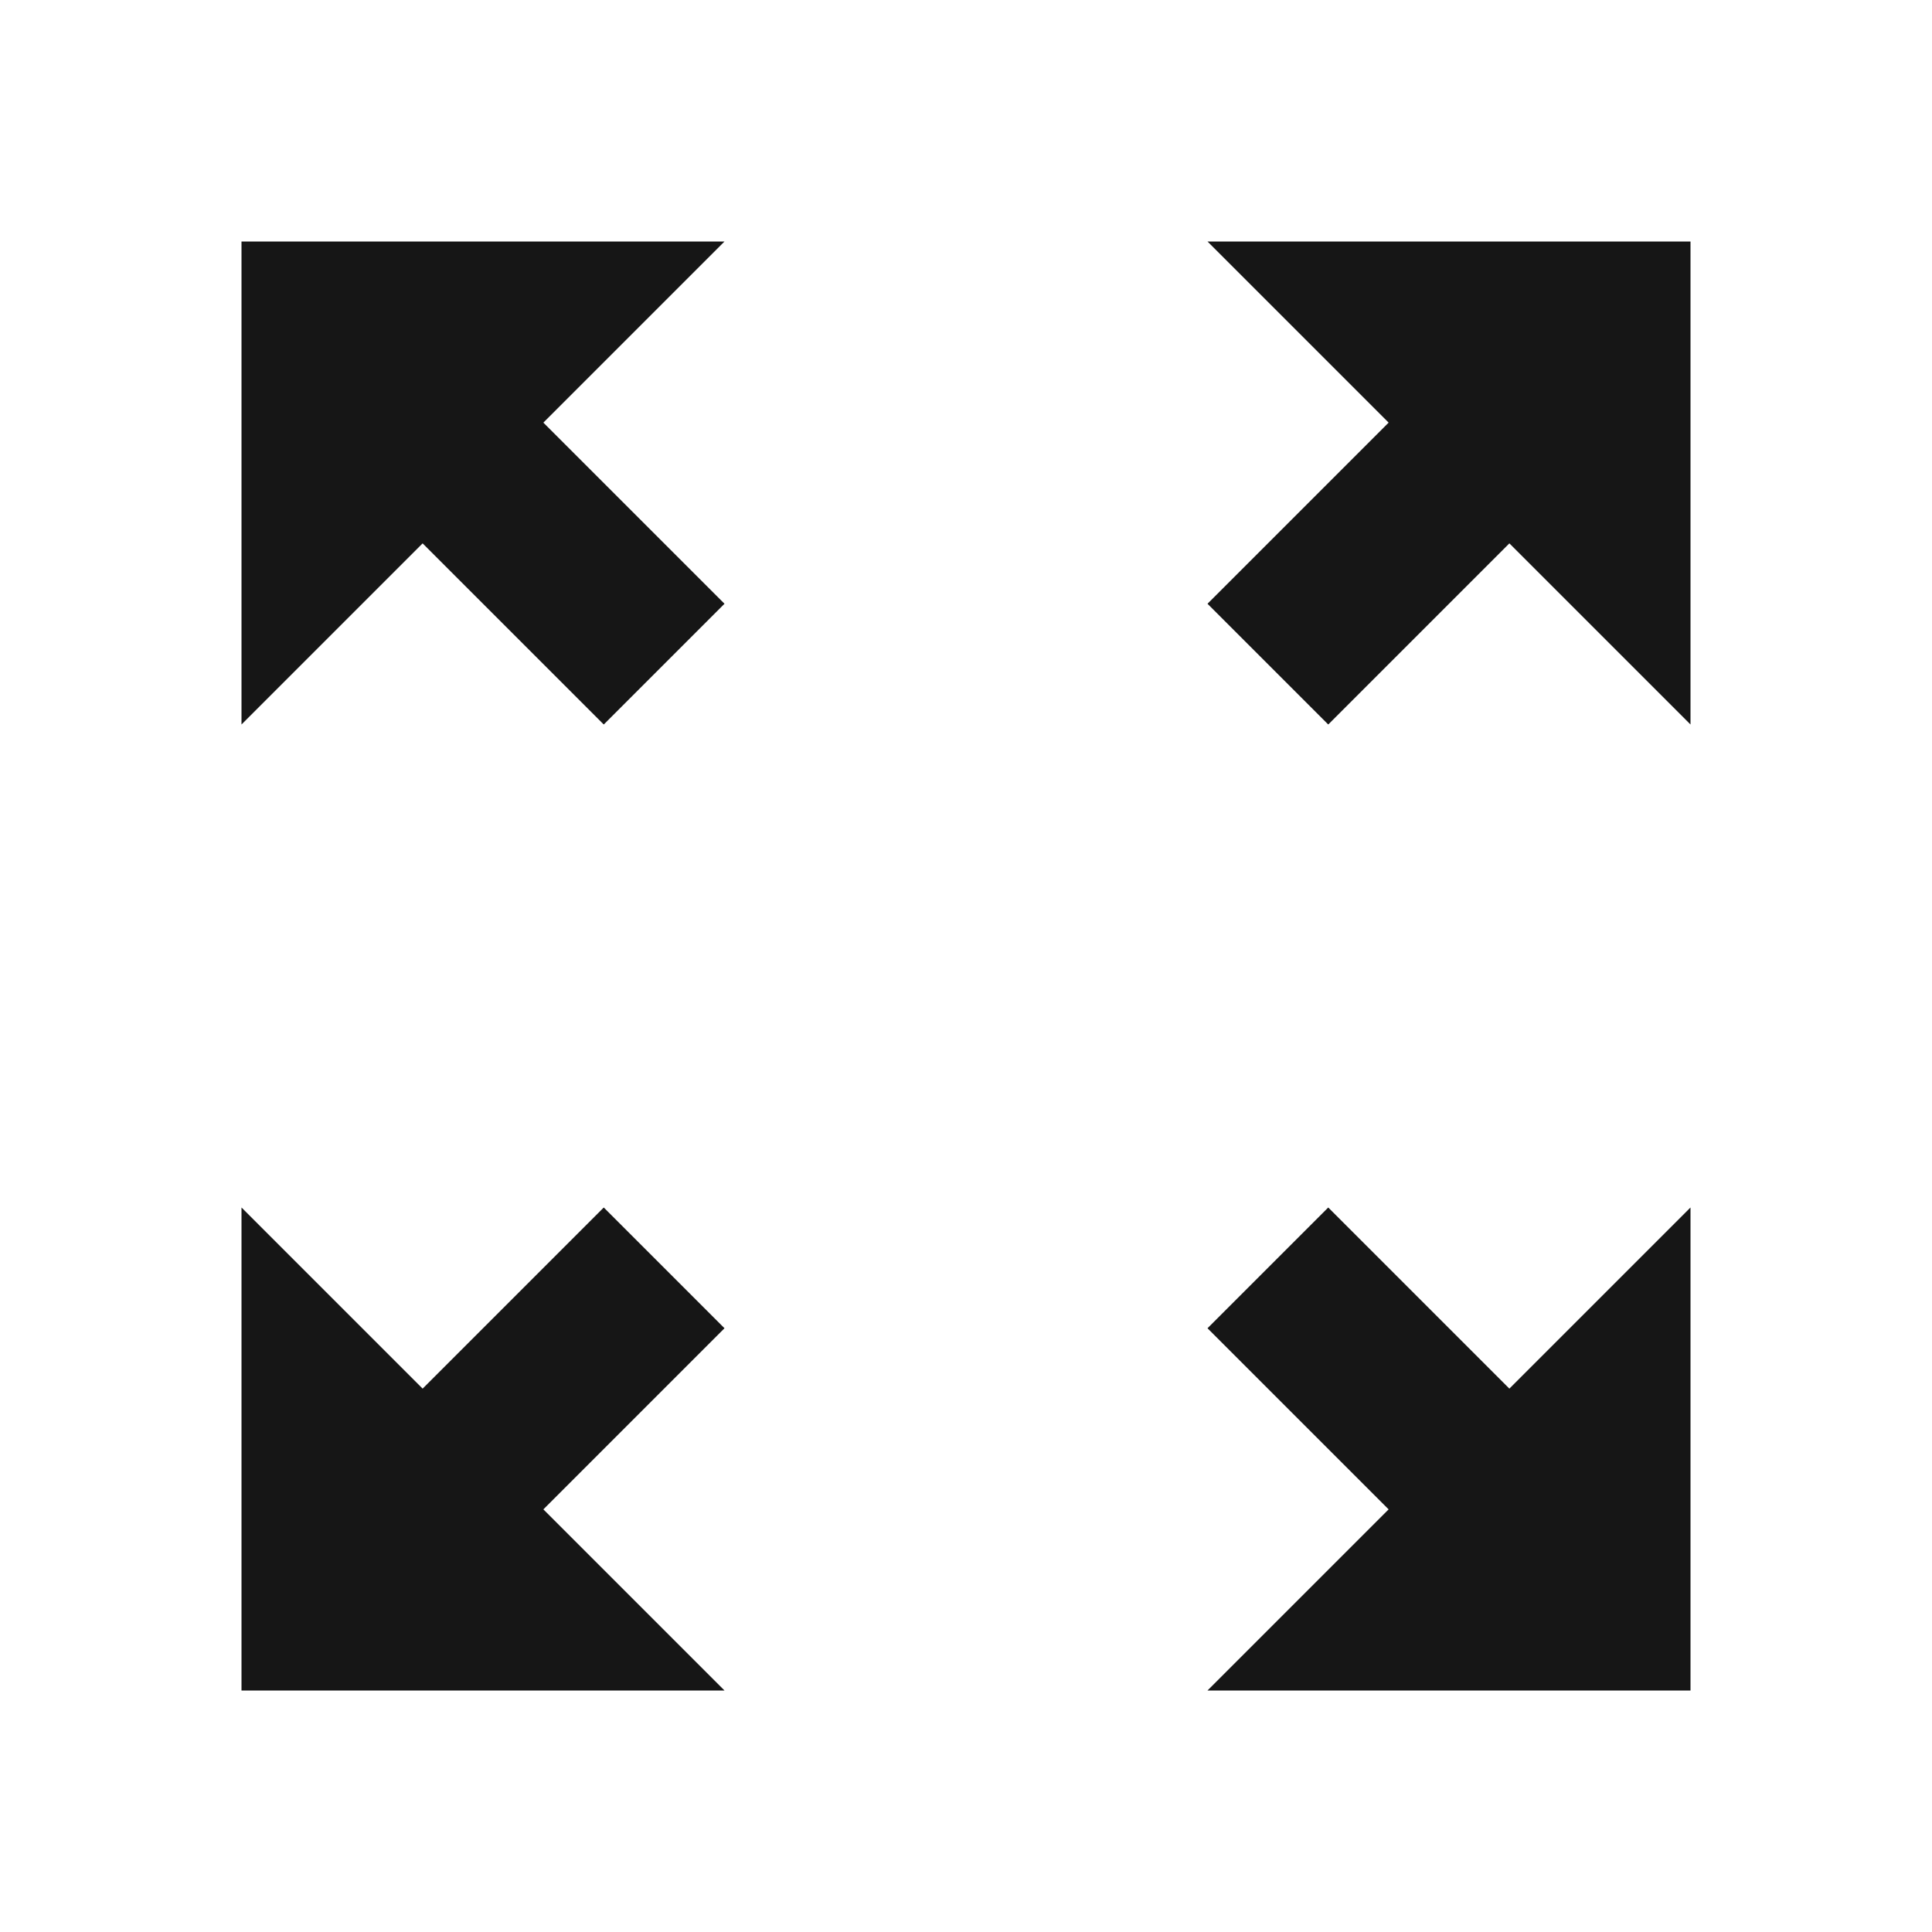
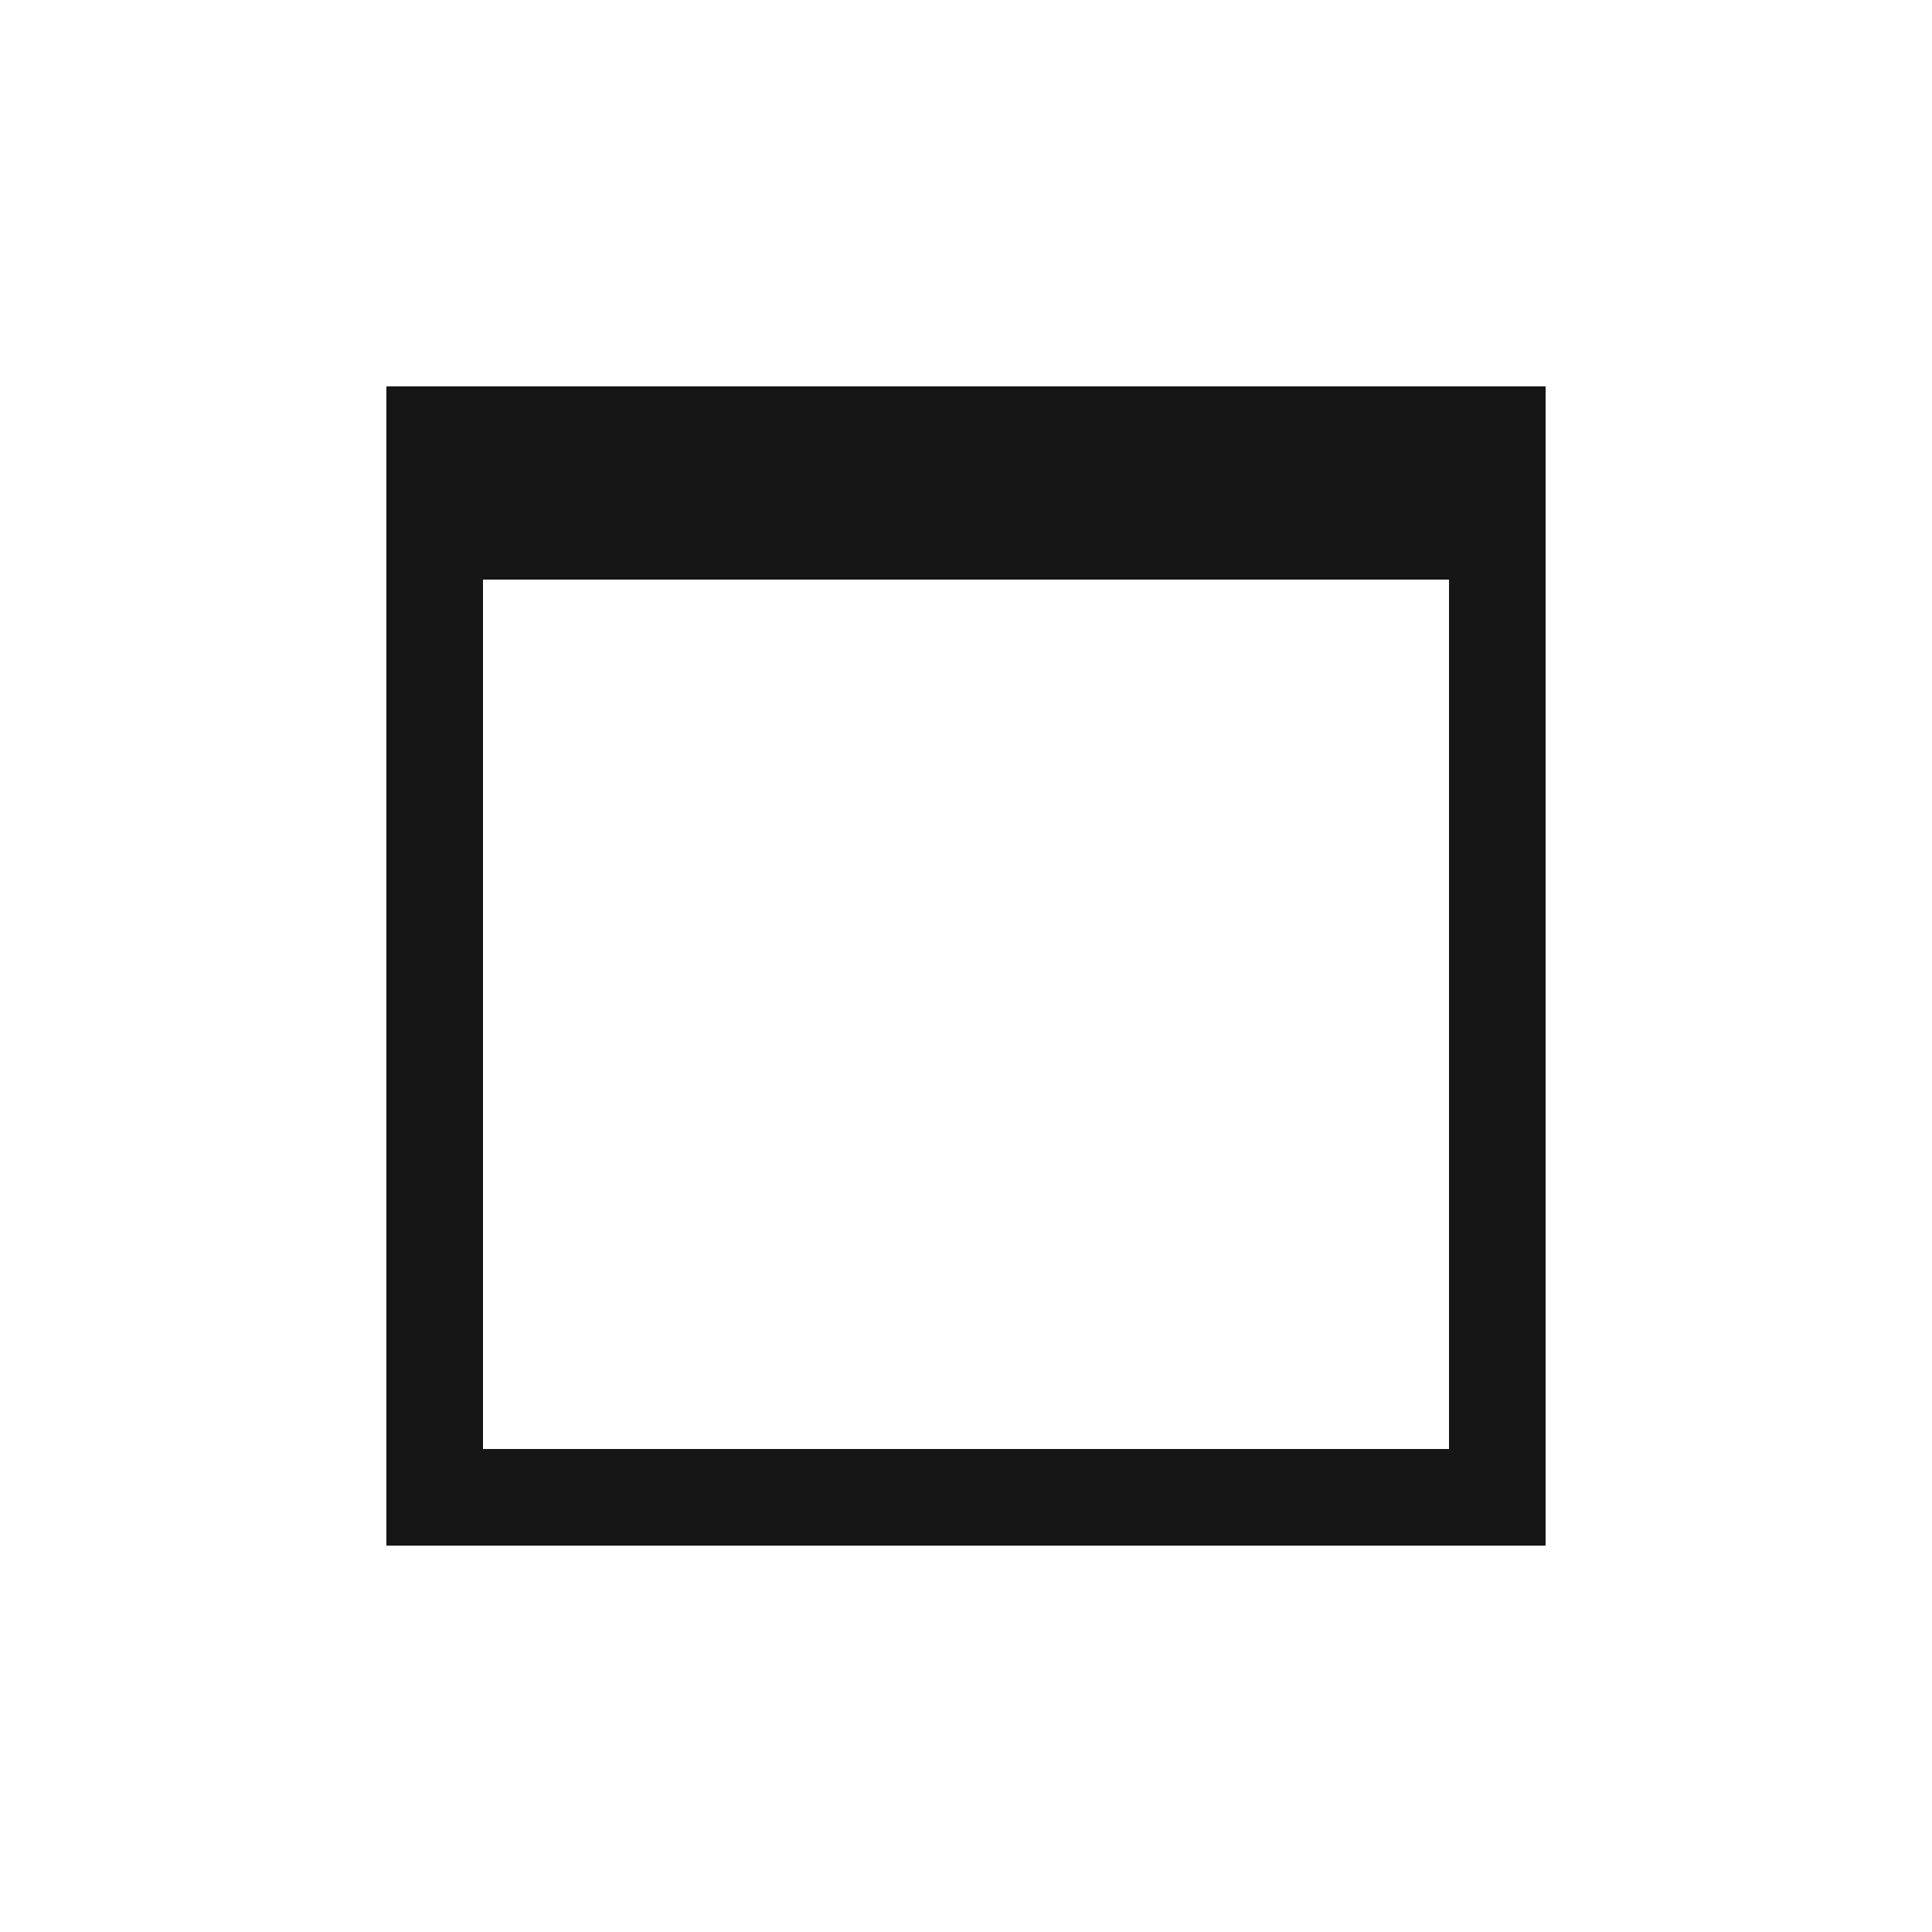
- <svg xmlns="http://www.w3.org/2000/svg" viewBox="0 0 512 512">
-   <path fill="#161616" d="M64 64v128l48-48 48 48 32-32-48-48 48-48H64zm256 0l48 48-48 48 32 32 48-48 48 48V64H320zM64 320v128h128l-48-48 48-48-32-32-48 48-48-48zm288 0l-32 32 48 48-48 48h128V320l-48 48-48-48z" />
+ <svg xmlns="http://www.w3.org/2000/svg" viewBox="0 0 20 20">
+   <path fill="#161616" d="M4 4h12v2H4z" />
+   <g fill="none" stroke="#161616" stroke-width="1">
+     <path d="M4.5 6v10" />
+     <path d="M15.5 6v10" />
+     <path d="M4.5 15.5h11" />
+   </g>
</svg>
